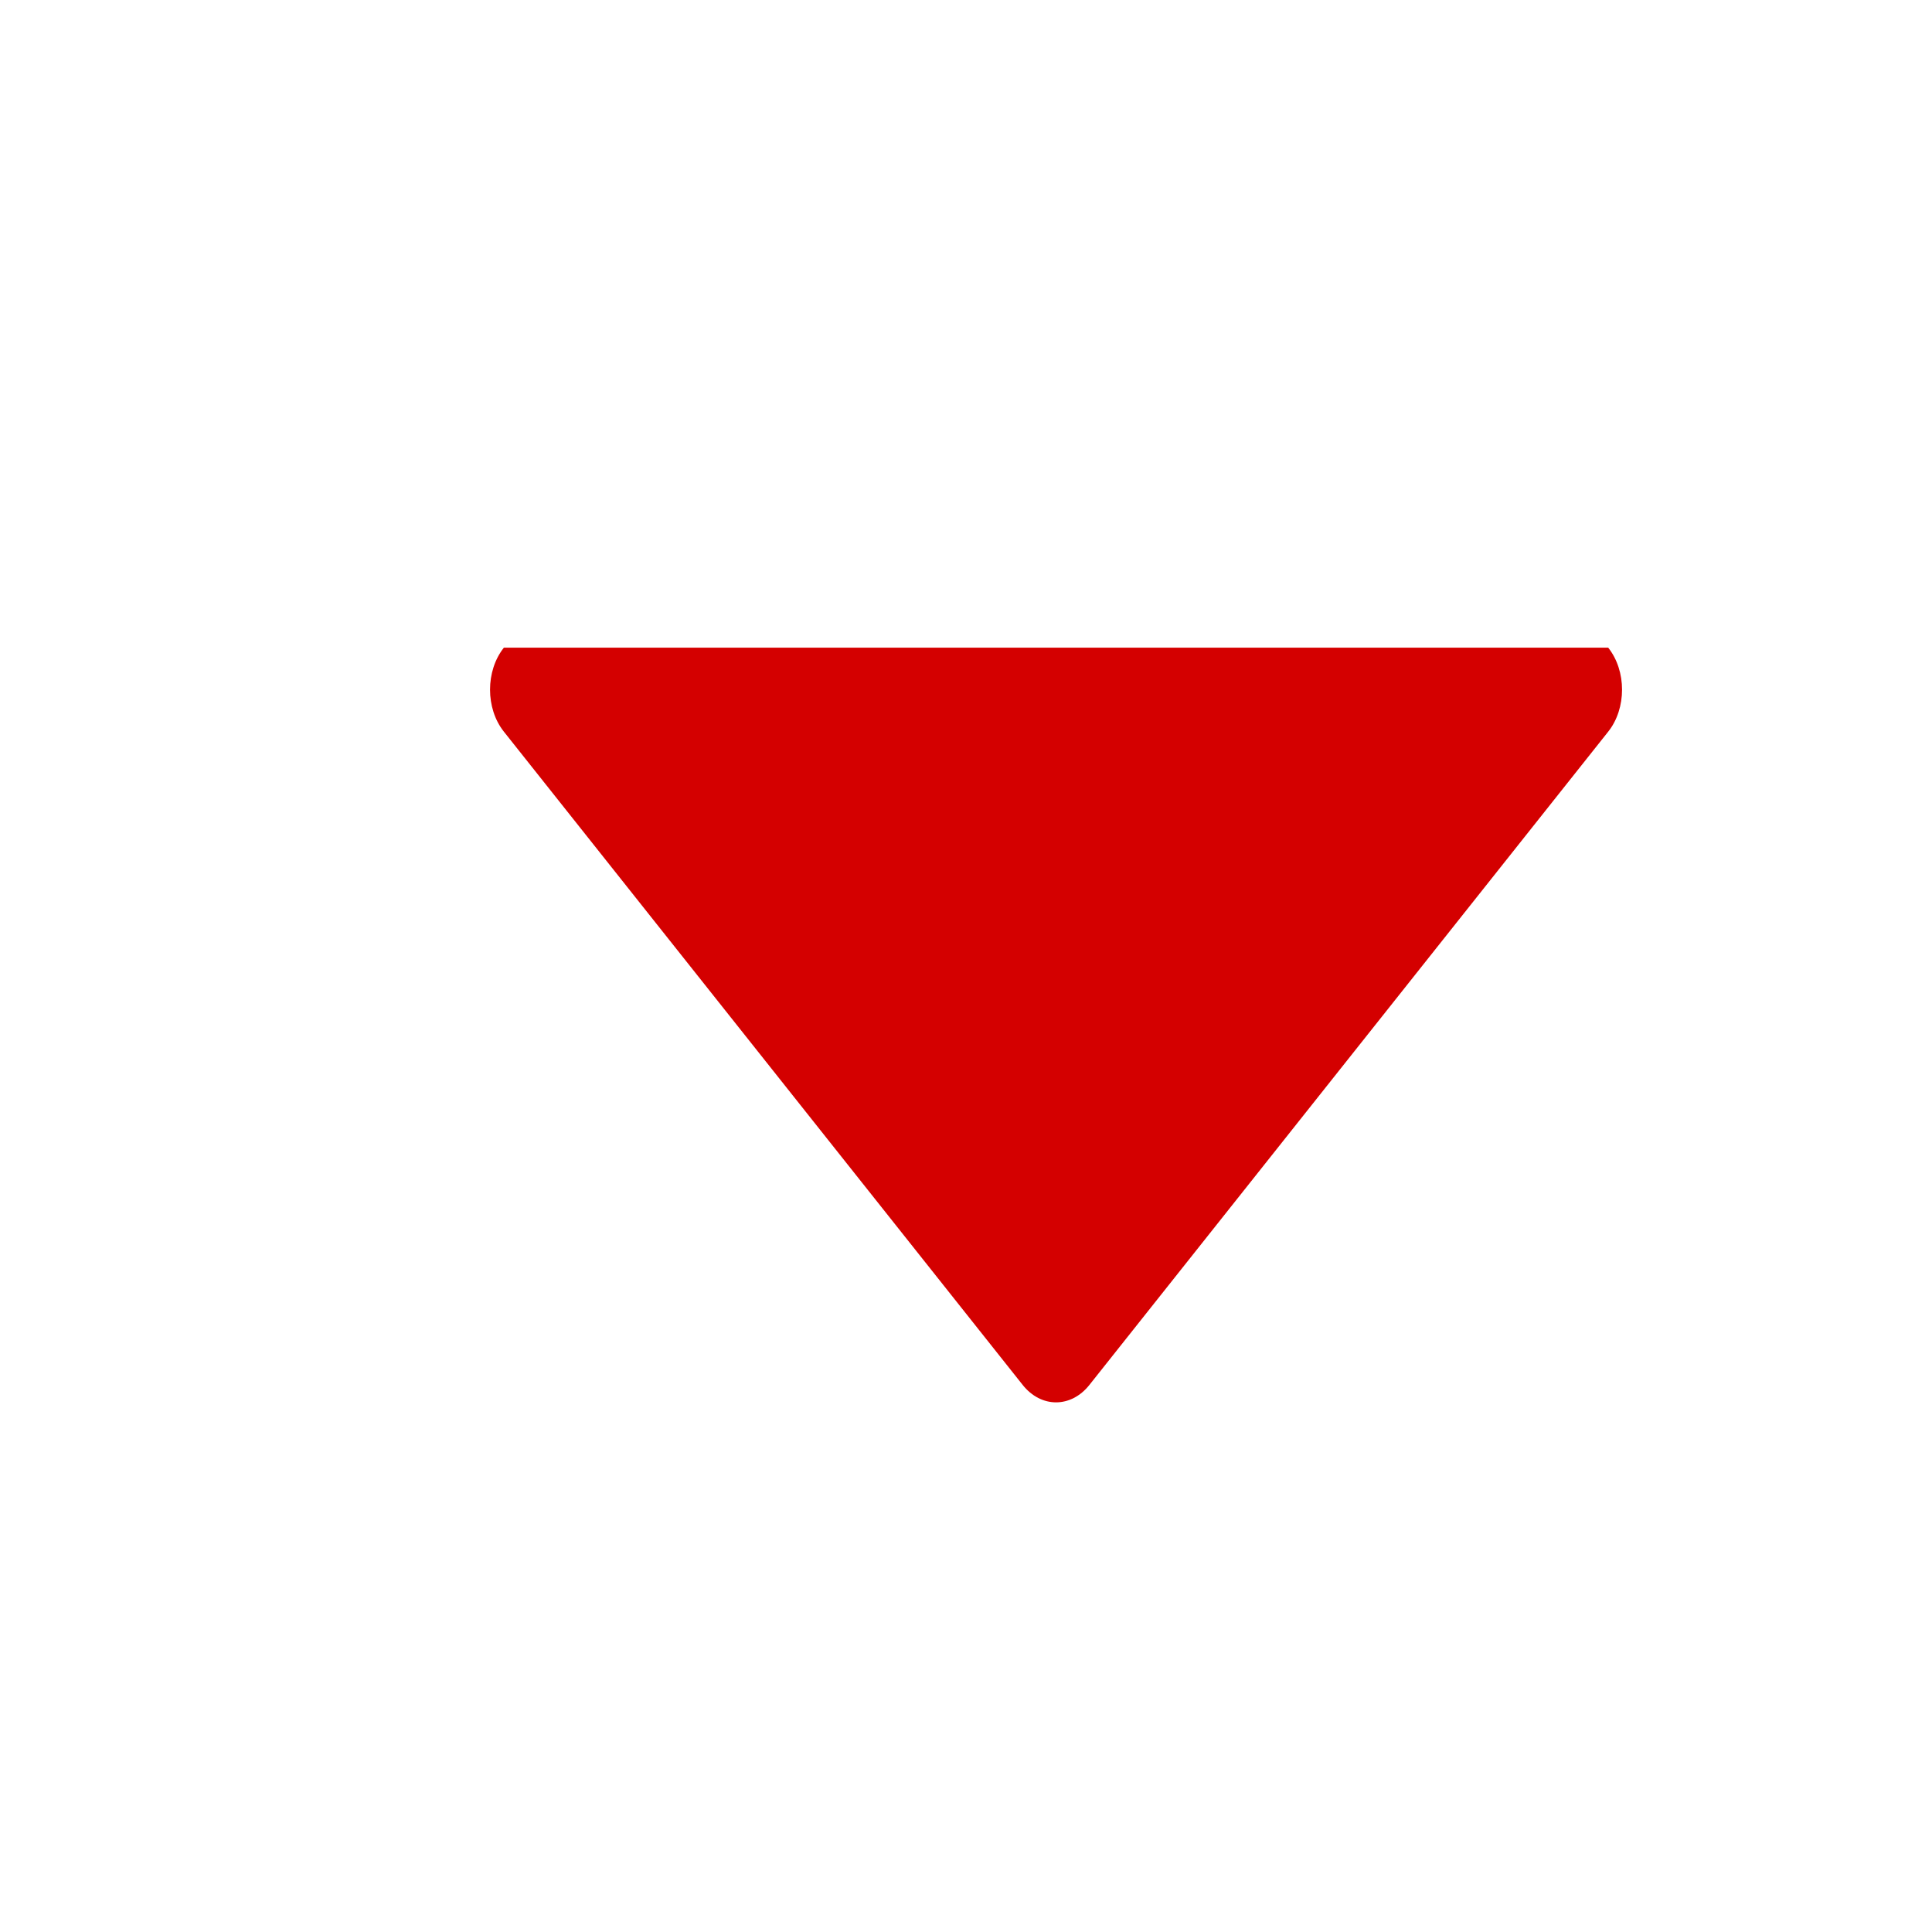
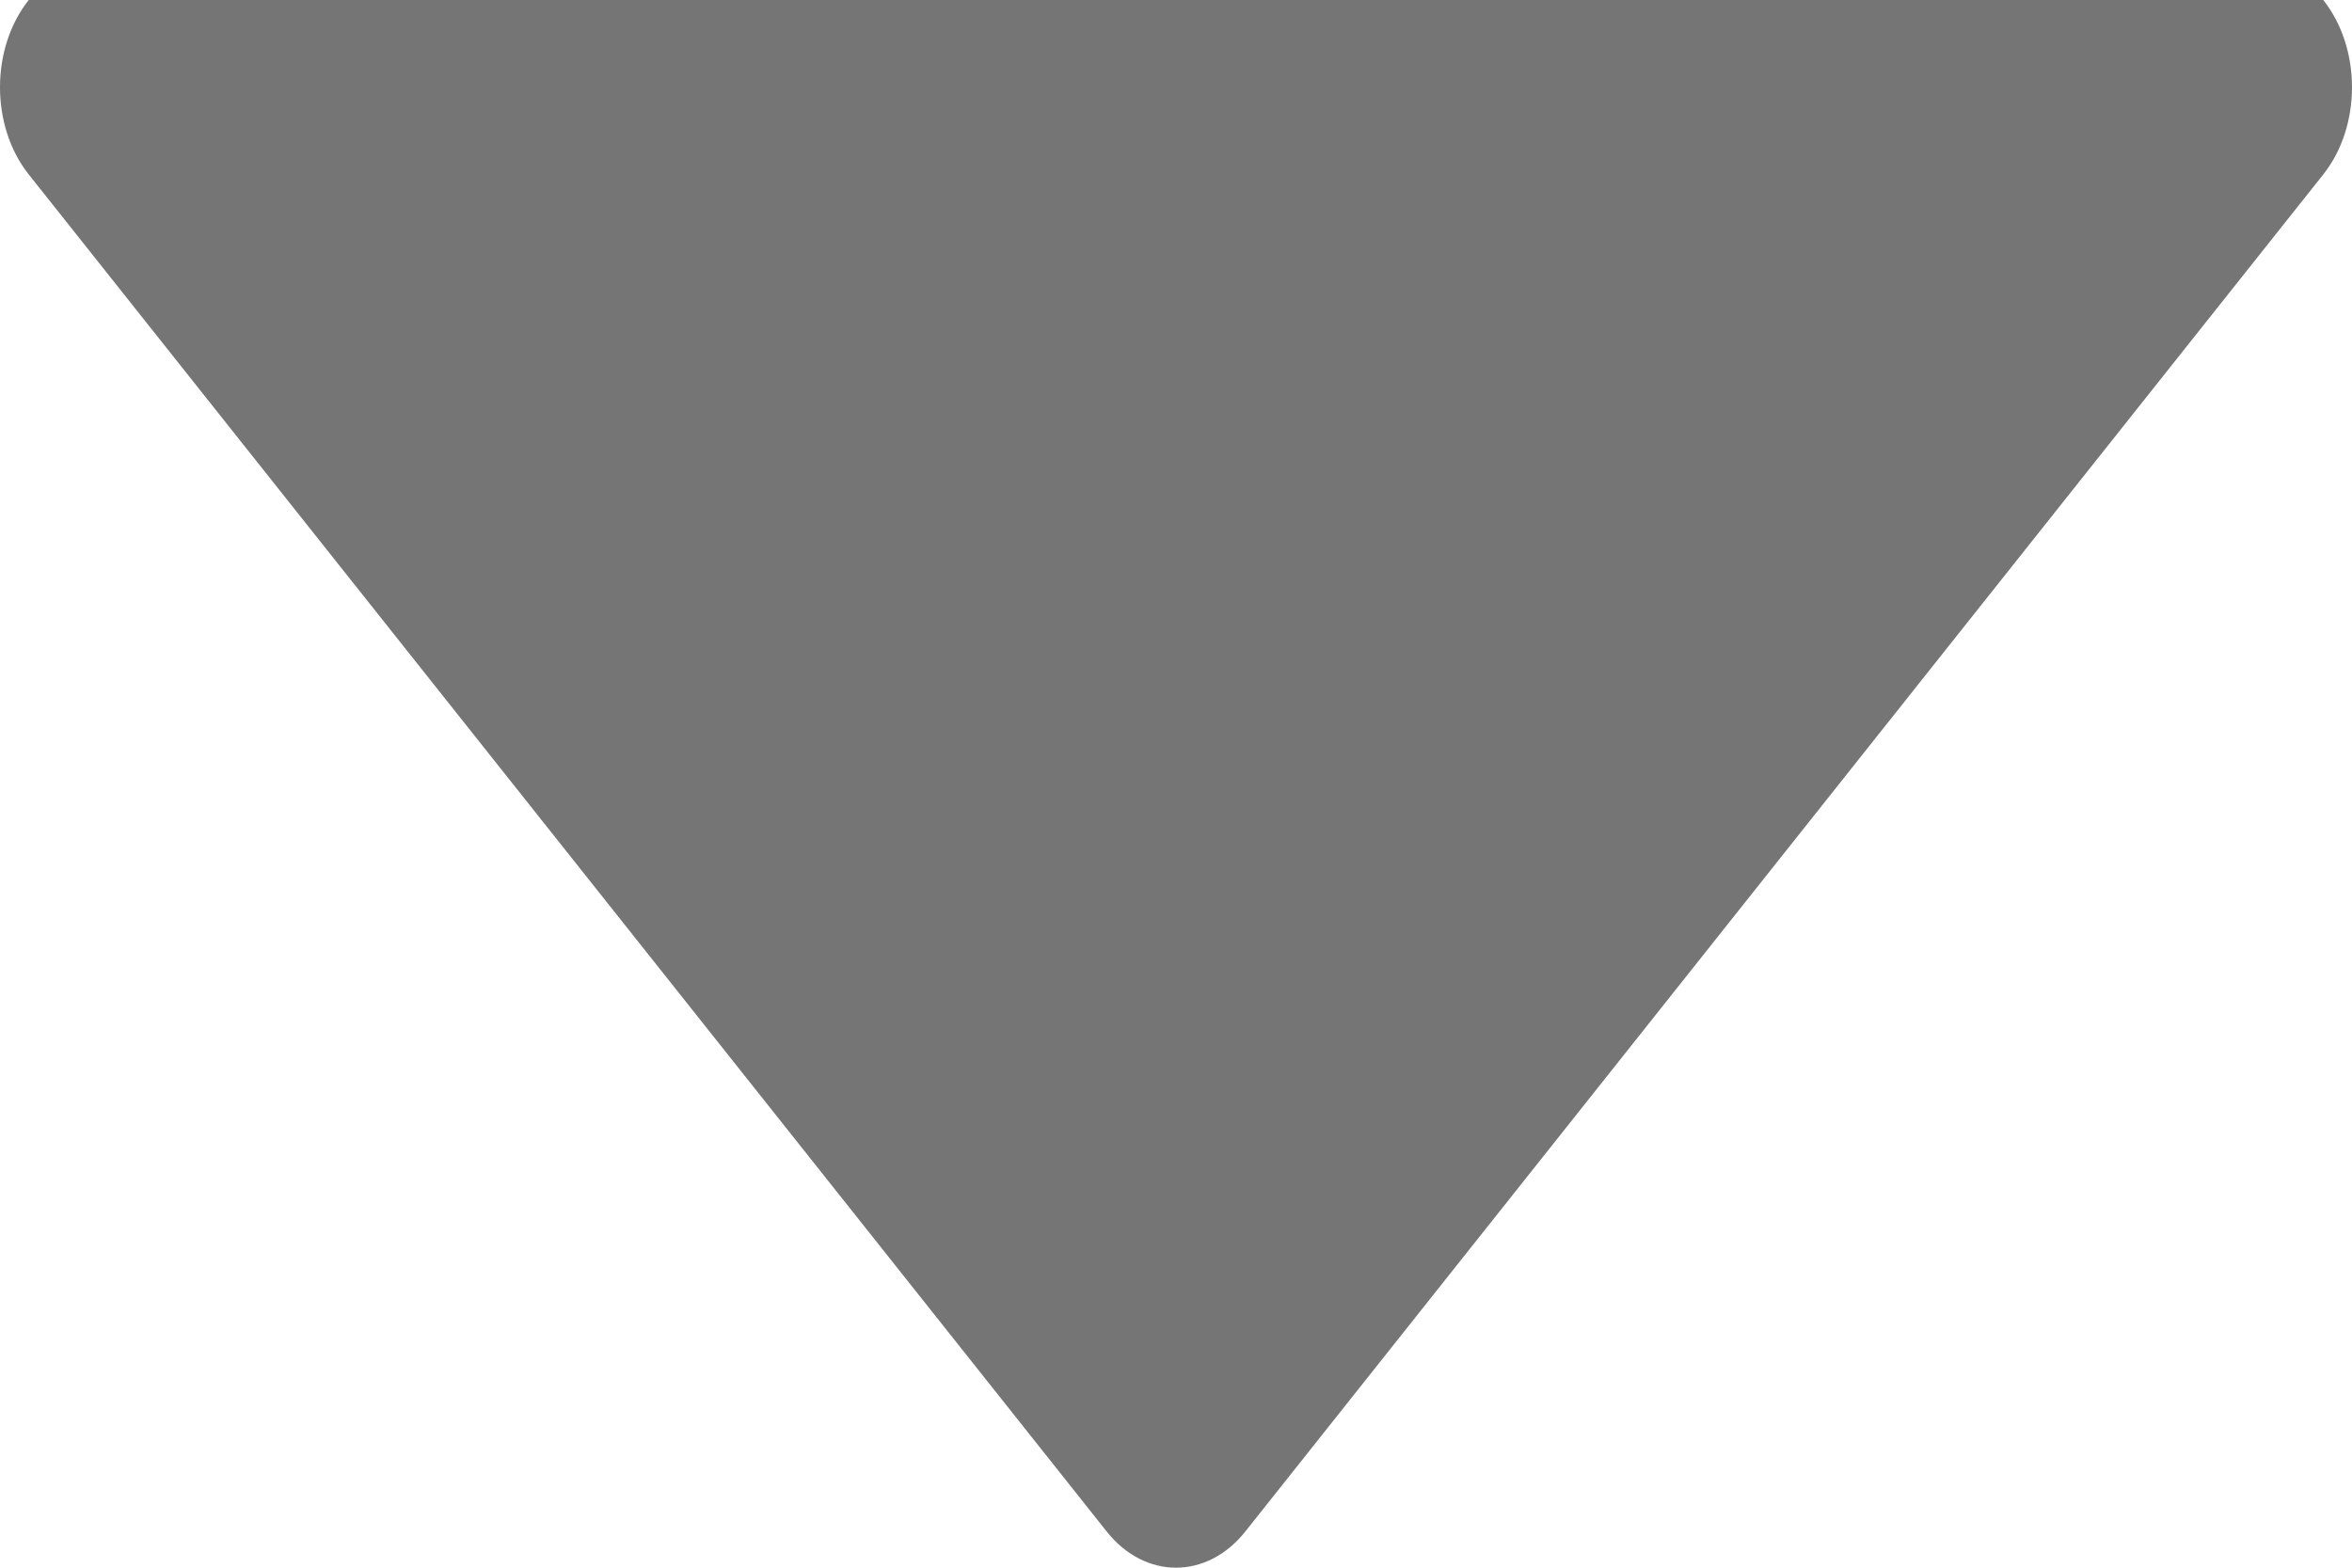
- <svg xmlns="http://www.w3.org/2000/svg" version="1.1" id="Layer_1" x="0px" y="0px" viewBox="0 0 512.011 512.011" style="enable-background:new 0 0 512.011 512.011;" xml:space="preserve">
+ <svg xmlns="http://www.w3.org/2000/svg" version="1.1" id="Layer_1" x="0px" y="0px" viewBox="0 0 300 200" xml:space="preserve" width="300" height="200">
  <defs id="defs41" />
-   <g id="g8" transform="rotate(180,256.1092,256.7526)">
+   <g id="g8" transform="rotate(180,191.1752,170.93)" style="fill:#757575;fill-opacity:1">
</g>
-   <g id="g10" transform="rotate(180,256.1092,256.7526)">
+   <g id="g10" transform="rotate(180,191.1752,170.93)" style="fill:#757575;fill-opacity:1">
</g>
-   <g id="g12" transform="rotate(180,256.1092,256.7526)">
+   <g id="g12" transform="rotate(180,191.1752,170.93)" style="fill:#757575;fill-opacity:1">
</g>
-   <g id="g14" transform="rotate(180,256.1092,256.7526)">
+   <g id="g14" transform="rotate(180,191.1752,170.93)" style="fill:#757575;fill-opacity:1">
</g>
-   <g id="g16" transform="rotate(180,256.1092,256.7526)">
+   <g id="g16" transform="rotate(180,191.1752,170.93)" style="fill:#757575;fill-opacity:1">
</g>
-   <g id="g18" transform="rotate(180,256.1092,256.7526)">
+   <g id="g18" transform="rotate(180,191.1752,170.93)" style="fill:#757575;fill-opacity:1">
</g>
-   <g id="g20" transform="rotate(180,256.1092,256.7526)">
+   <g id="g20" transform="rotate(180,191.1752,170.93)" style="fill:#757575;fill-opacity:1">
</g>
-   <g id="g22" transform="rotate(180,256.1092,256.7526)">
+   <g id="g22" transform="rotate(180,191.1752,170.93)" style="fill:#757575;fill-opacity:1">
</g>
-   <g id="g24" transform="rotate(180,256.1092,256.7526)">
+   <g id="g24" transform="rotate(180,191.1752,170.93)" style="fill:#757575;fill-opacity:1">
</g>
-   <g id="g26" transform="rotate(180,256.1092,256.7526)">
+   <g id="g26" transform="rotate(180,191.1752,170.93)" style="fill:#757575;fill-opacity:1">
</g>
-   <g id="g28" transform="rotate(180,256.1092,256.7526)">
+   <g id="g28" transform="rotate(180,191.1752,170.93)" style="fill:#757575;fill-opacity:1">
</g>
-   <g id="g30" transform="rotate(180,256.1092,256.7526)">
+   <g id="g30" transform="rotate(180,191.1752,170.93)" style="fill:#757575;fill-opacity:1">
</g>
-   <g id="g32" transform="rotate(180,256.1092,256.7526)">
+   <g id="g32" transform="rotate(180,191.1752,170.93)" style="fill:#757575;fill-opacity:1">
</g>
-   <g id="g34" transform="rotate(180,256.1092,256.7526)">
+   <g id="g34" transform="rotate(180,191.1752,170.93)" style="fill:#757575;fill-opacity:1">
</g>
-   <g id="g36" transform="rotate(180,256.1092,256.7526)">
+   <g id="g36" transform="rotate(180,191.1752,170.93)" style="fill:#757575;fill-opacity:1">
</g>
-   <g style="fill:#d40000" id="g6-3" transform="matrix(0.5859253,0,0,0.7377814,129.8679,80.46132)">
-     <g style="fill:#d40000" id="g4-6">
-       <path style="fill:#d40000" d="m 505.755,123.592 c -275.867,0 -195.501,0 -499.499,0 -8.341,8.341 -8.341,21.824 0,30.165 l 234.667,234.667 c 4.16,4.16 9.621,6.251 15.083,6.251 5.462,0 10.923,-2.091 15.083,-6.251 L 505.756,153.757 c 8.34,-8.341 8.34,-21.824 -10e-4,-30.165 z" id="path2-7" />
+   <g style="fill:#757575;fill-opacity:1" id="g6-3" transform="matrix(0.5859253,0,0,0.7377814,-1.4648134e-4,-91.18388)">
+     <g style="fill:#757575;fill-opacity:1" id="g4-6">
+       <path style="fill:#757575;fill-opacity:1" d="m 505.755,123.592 c -275.867,0 -195.501,0 -499.499,0 -8.341,8.341 -8.341,21.824 0,30.165 l 234.667,234.667 c 4.16,4.16 9.621,6.251 15.083,6.251 5.462,0 10.923,-2.091 15.083,-6.251 L 505.756,153.757 c 8.34,-8.341 8.34,-21.824 -10e-4,-30.165 z" id="path2-7" />
    </g>
  </g>
</svg>
